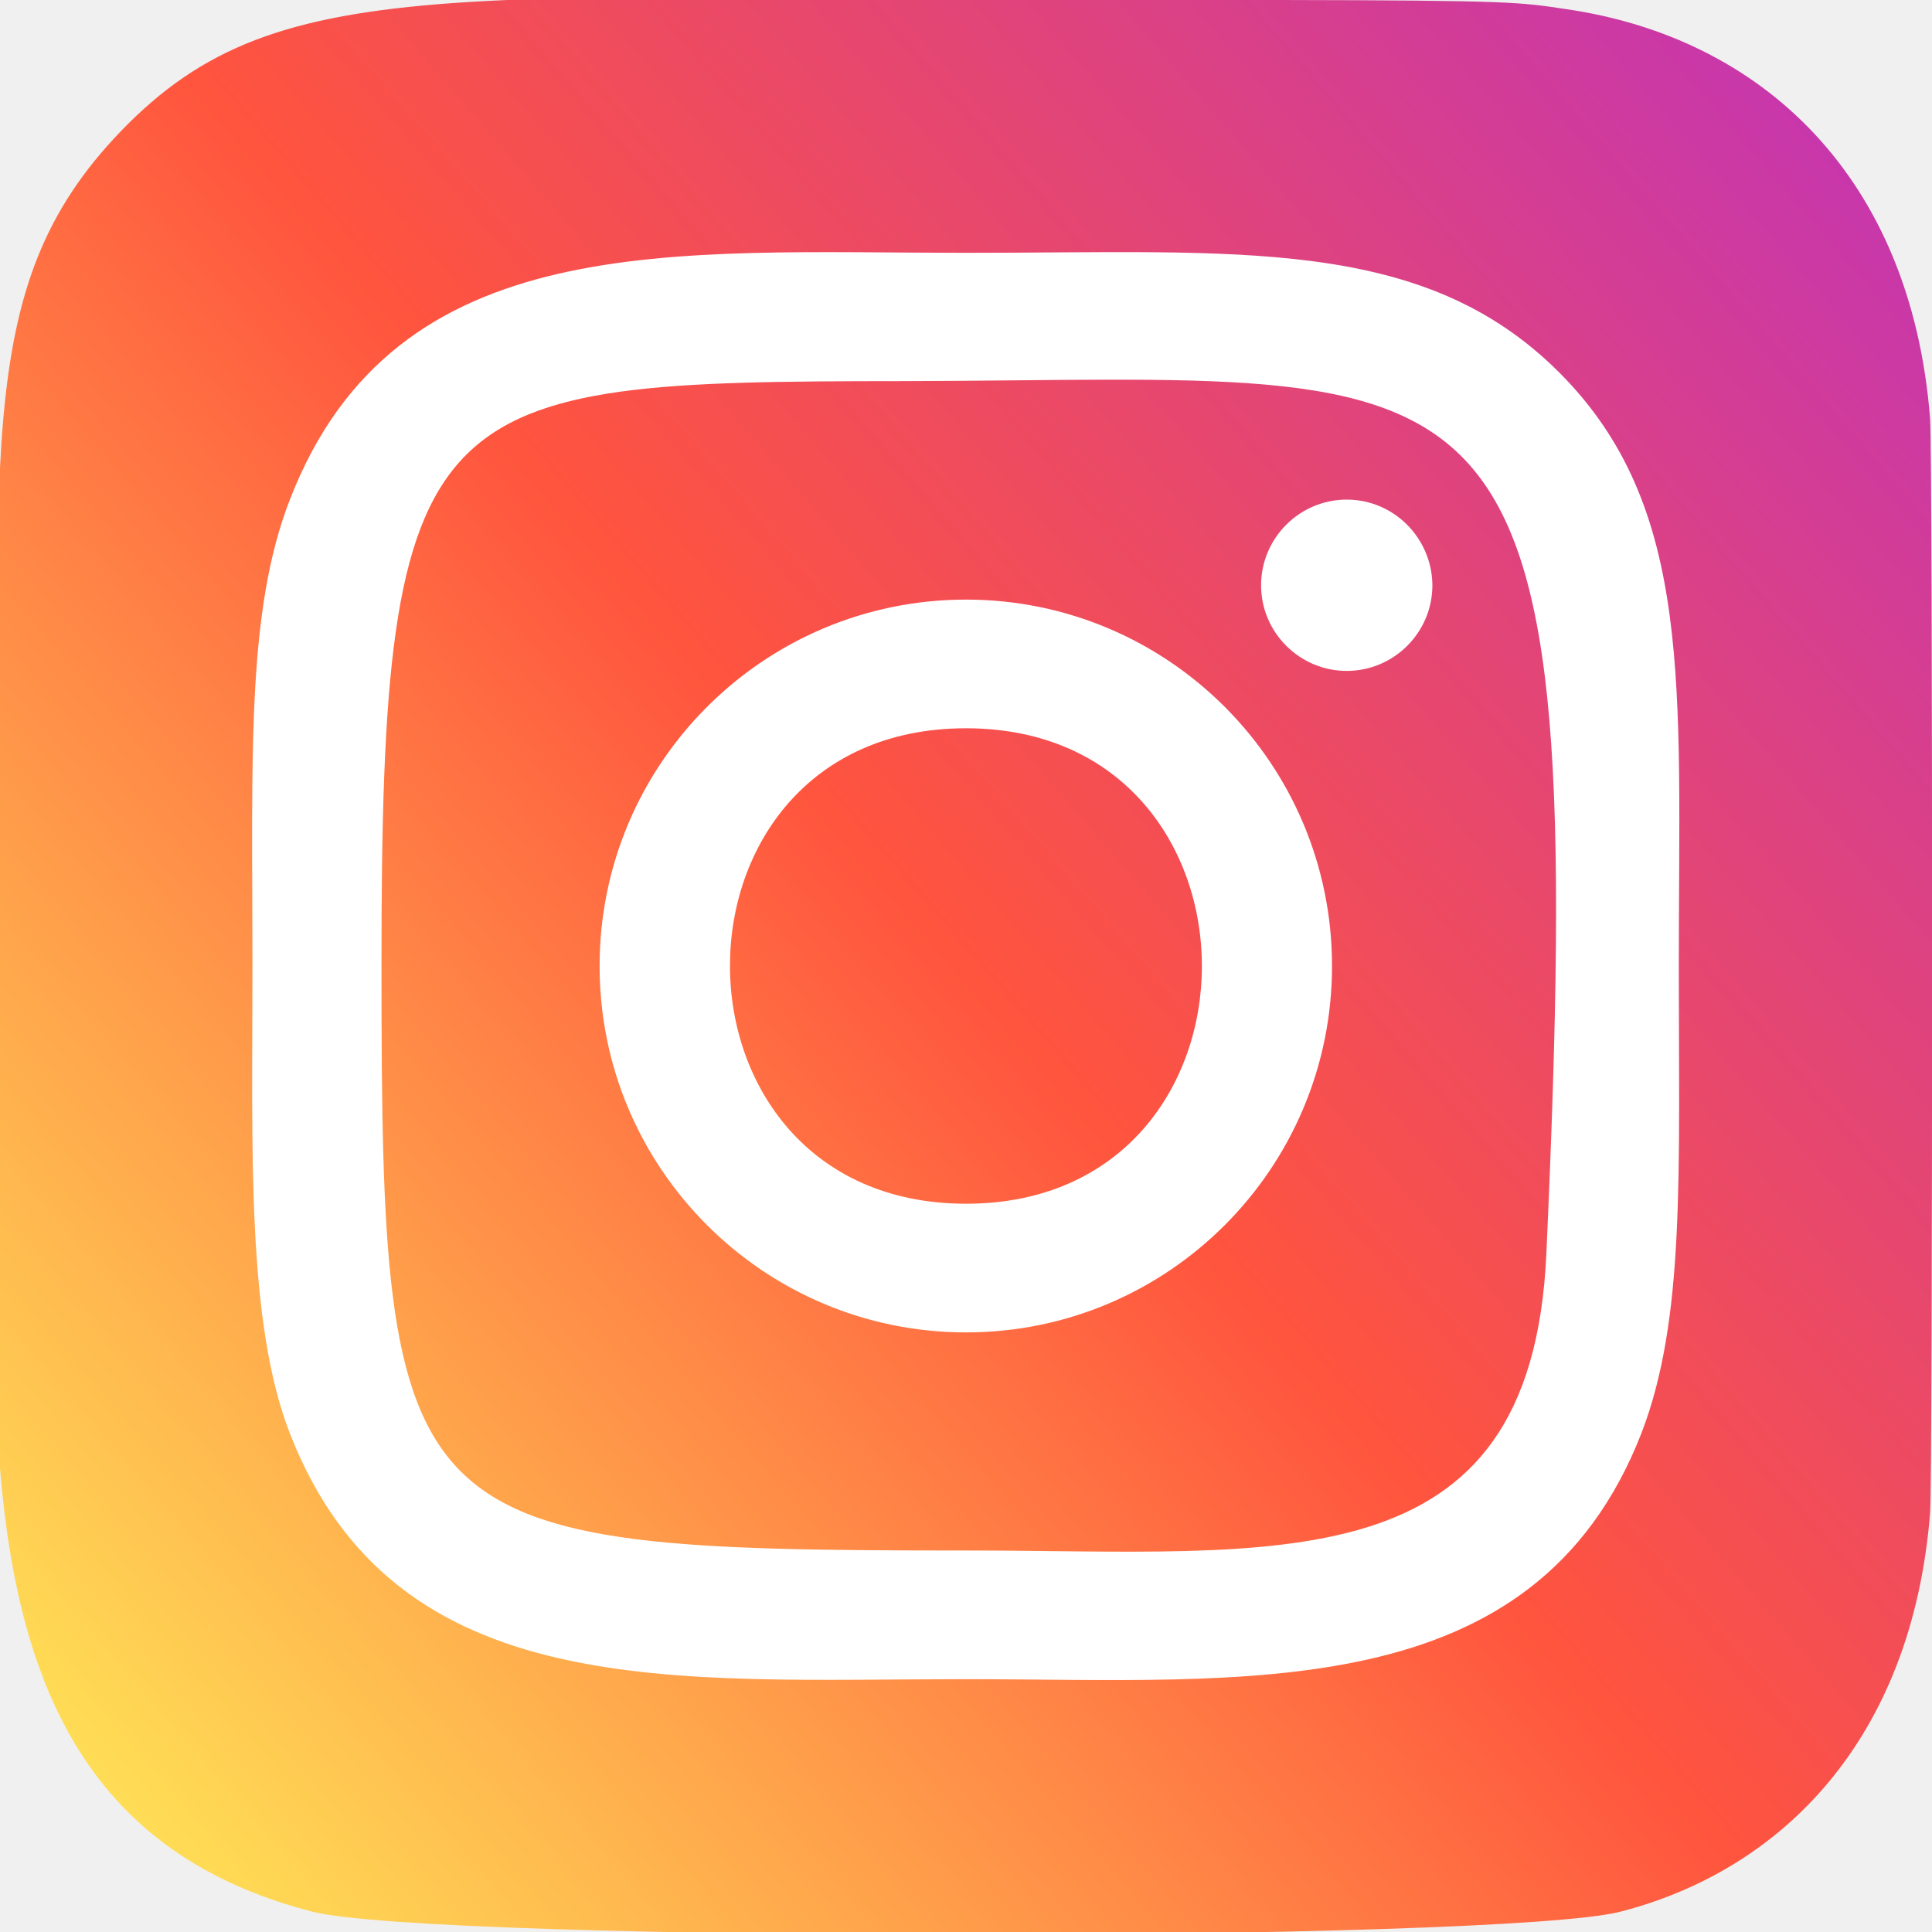
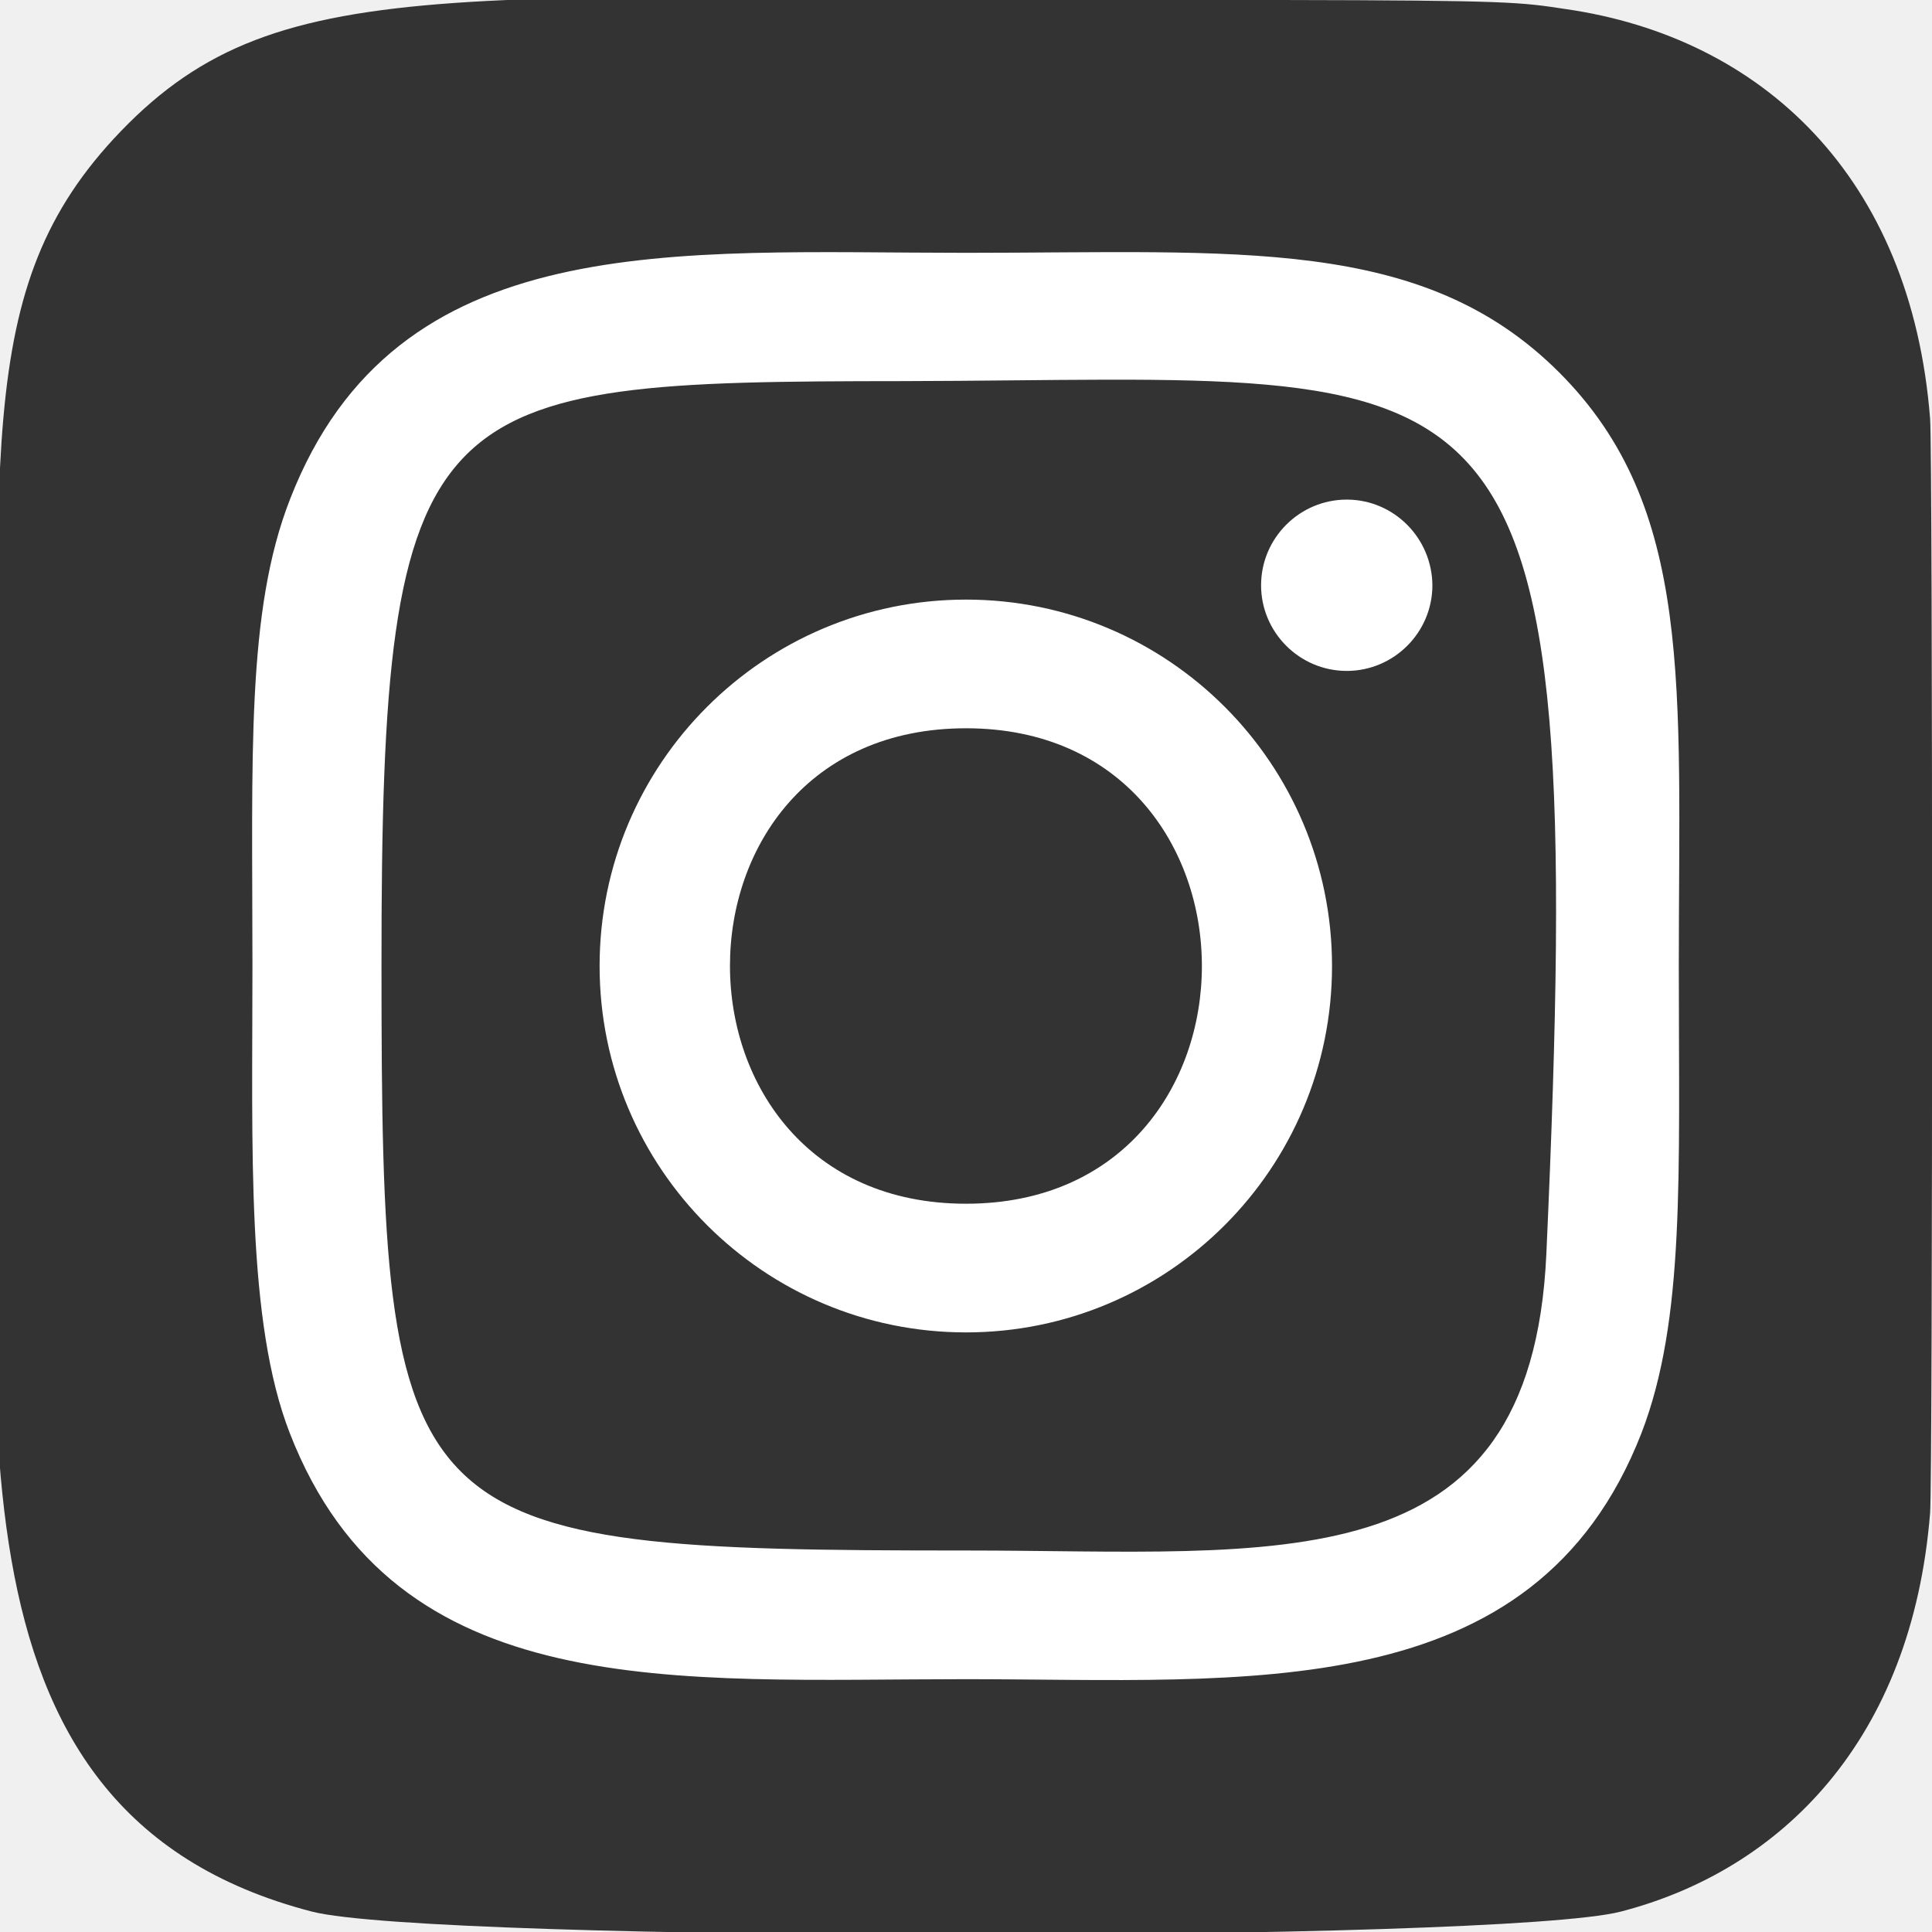
<svg xmlns="http://www.w3.org/2000/svg" version="1.1" id="Layer_1" x="0px" y="0px" viewBox="0 0 512 512" style="enable-background:new 0 0 512 512;" xml:space="preserve">
  <style type="text/css">
- 	.st0{fill:url(#SVGID_1_);}
+ 	.st0{fill:#333333;}
	.st1{fill:#FFFFFF;}
</style>
-   <linearGradient id="SVGID_1_" gradientUnits="userSpaceOnUse" x1="-746.799" y1="887.571" x2="-736.248" y2="898.913" gradientTransform="matrix(0 -42.2827 39.3387 0 -34883.055 -31097.357)">
-     <stop offset="0" style="stop-color:#FFDD55" />
-     <stop offset="0.5" style="stop-color:#FF543E" />
-     <stop offset="1" style="stop-color:#C837AB" />
-   </linearGradient>
  <path class="st0" d="M32,34.8C-8.2,76.6,0,121,0,255.9c0,112-19.5,224.3,82.7,250.7c31.9,8.2,314.9,8.2,346.8,0  c42.6-11,77.2-45.5,82-105.7c0.7-8.4,0.7-281.3,0-289.9c-5-64.1-44.5-101.1-96.6-108.6C403,0.6,400.6,0.1,339.4,0  C122.4,0.1,74.8-9.6,32,34.8L32,34.8z" />
  <path class="st1" d="M256,67c-77.5,0-151-6.9-179.1,65.2C65.2,162,66.9,200.6,66.9,256c0,48.6-1.6,94.3,9.9,123.8  c28,72.1,102.2,65.2,179.1,65.2c74.2,0,150.7,7.7,179.1-65.2c11.6-30.1,9.9-68.2,9.9-123.8c0-73.9,4.1-121.5-31.7-157.3  C376.9,62.4,327.9,67,256,67L256,67z M239,101c161.6-0.3,182.1-18.2,170.8,231.3c-4,88.3-71.2,78.6-153.8,78.6  c-150.6,0-154.9-4.3-154.9-155C101,103.5,113,101.1,239,101L239,101z M356.9,132.4c-12.5,0-22.7,10.2-22.7,22.7  c0,12.5,10.2,22.7,22.7,22.7c12.5,0,22.7-10.2,22.7-22.7C379.5,142.6,369.4,132.4,356.9,132.4z M256,158.9  c-53.6,0-97.1,43.5-97.1,97.1s43.5,97.1,97.1,97.1s97-43.5,97-97.1S309.6,158.9,256,158.9L256,158.9z M256,193  c83.3,0,83.4,126,0,126C172.7,319,172.5,193,256,193z" />
</svg>
